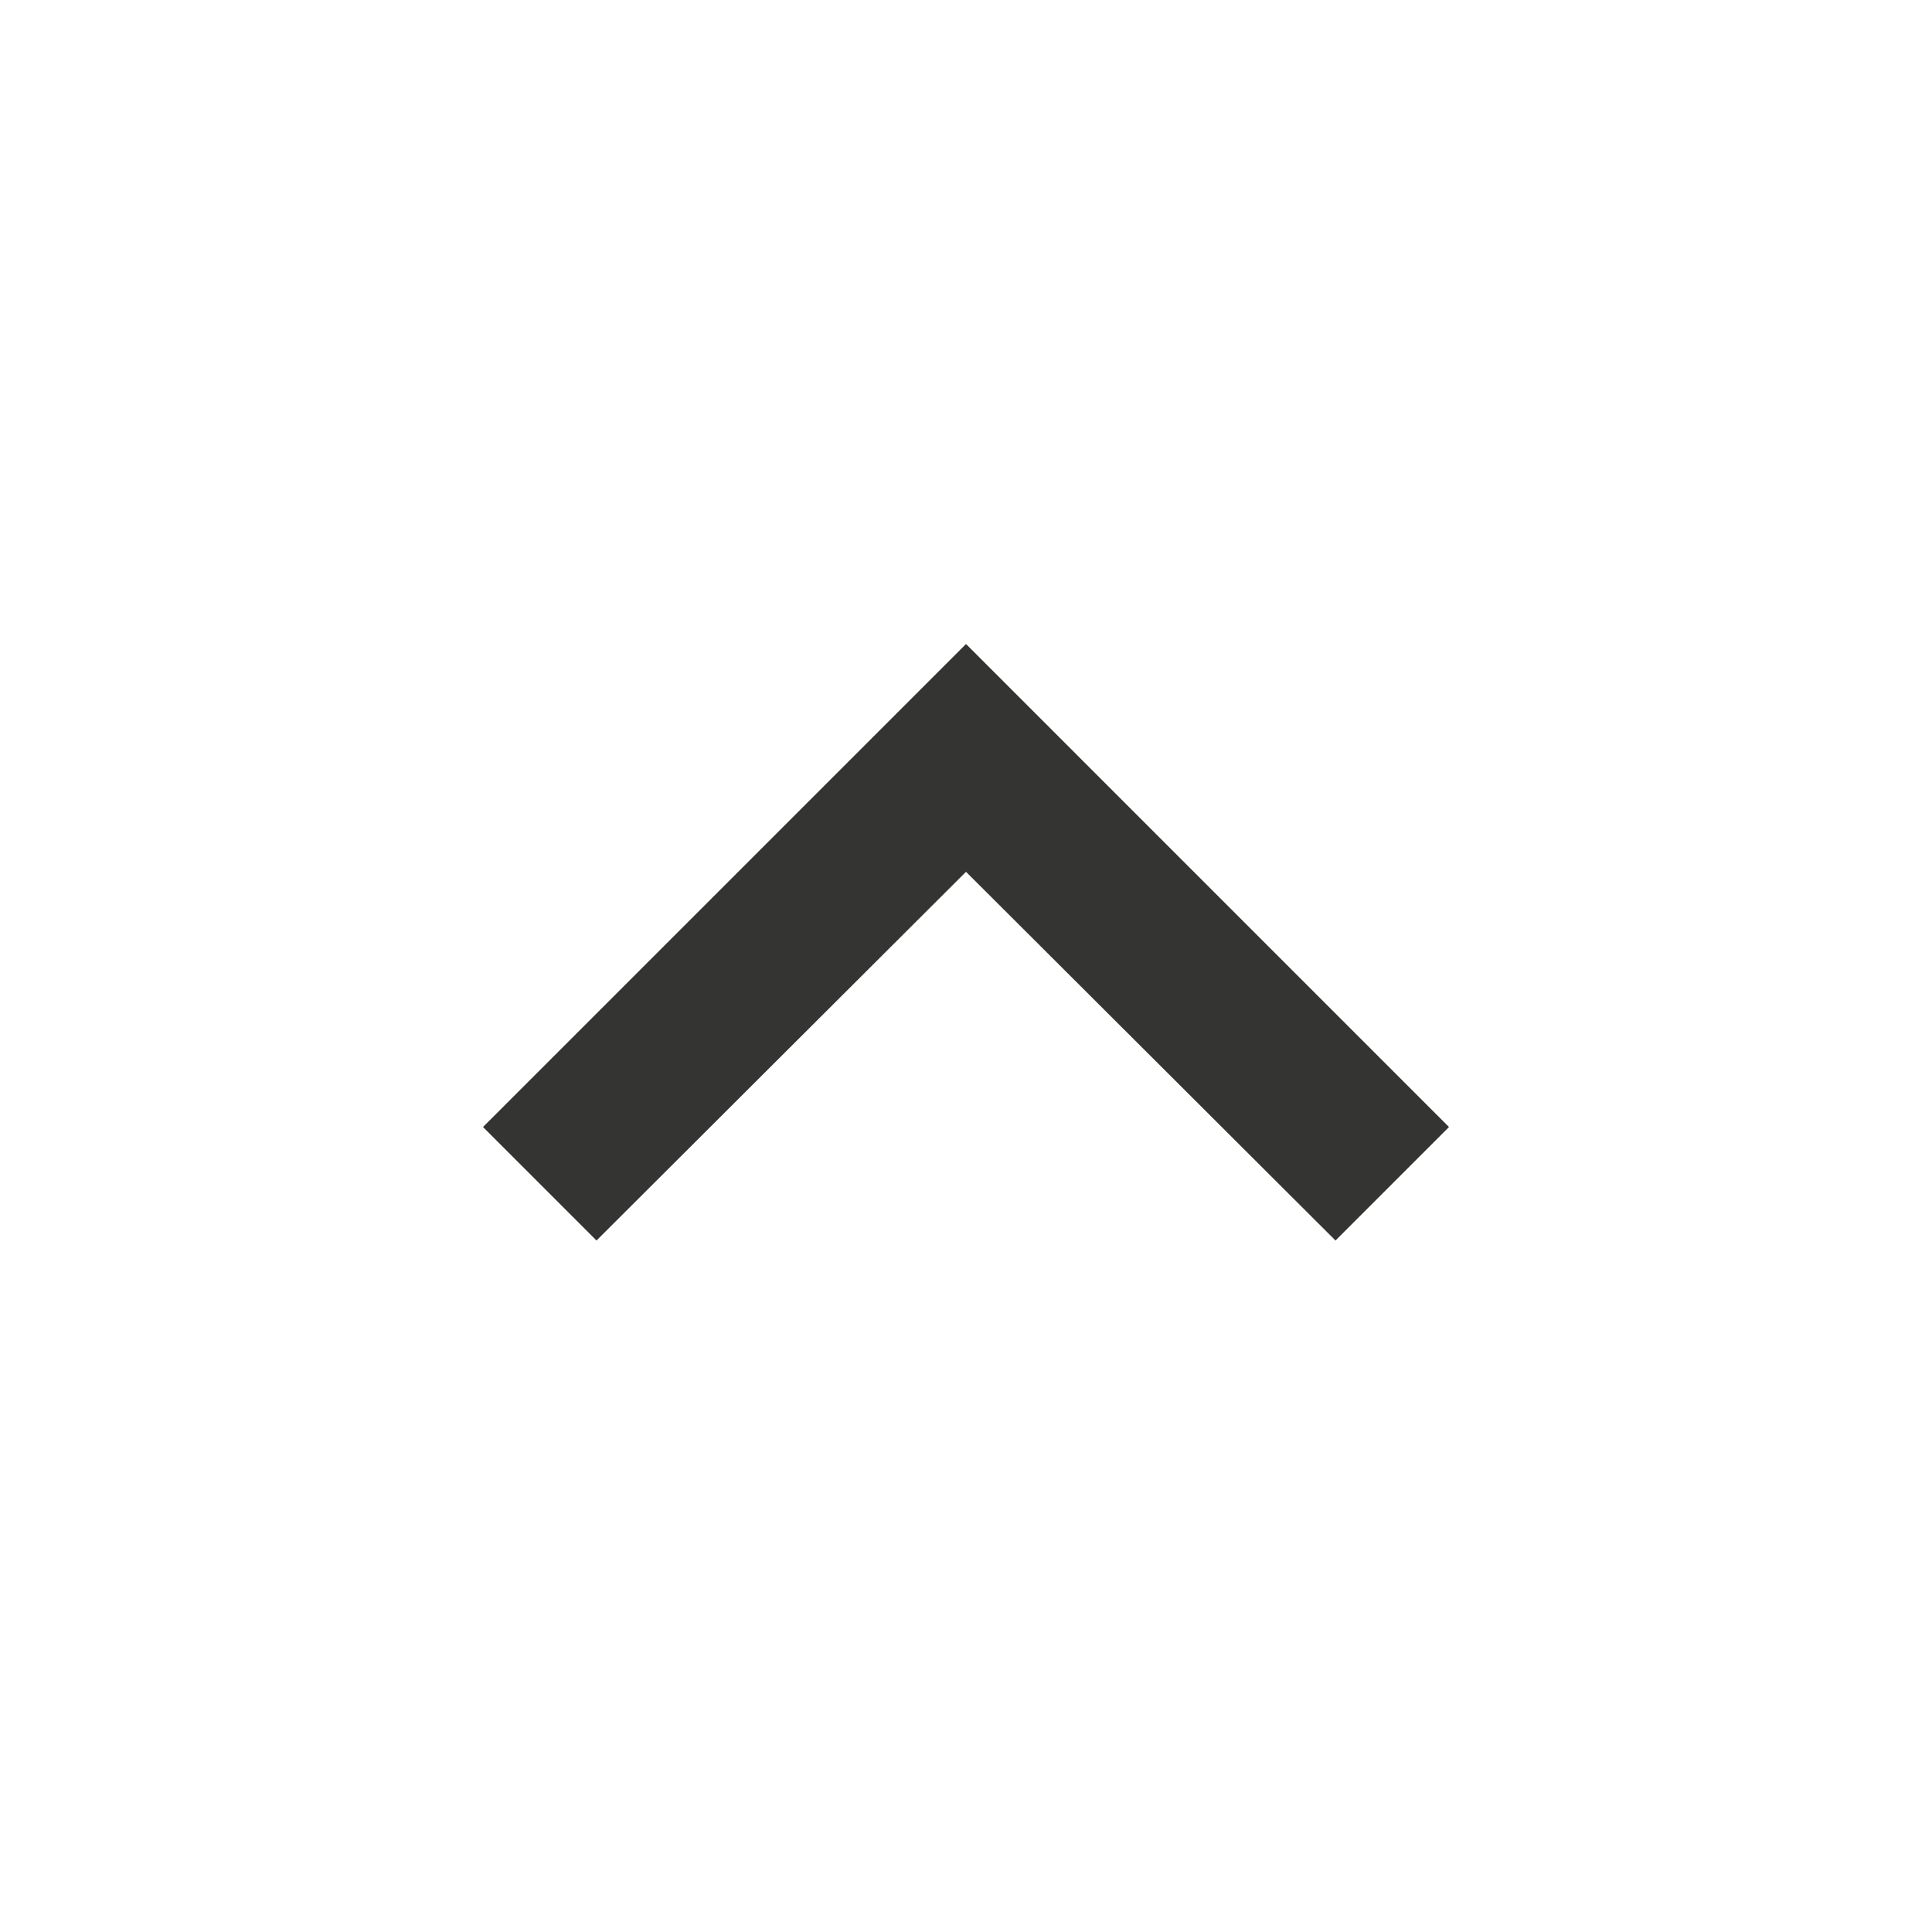
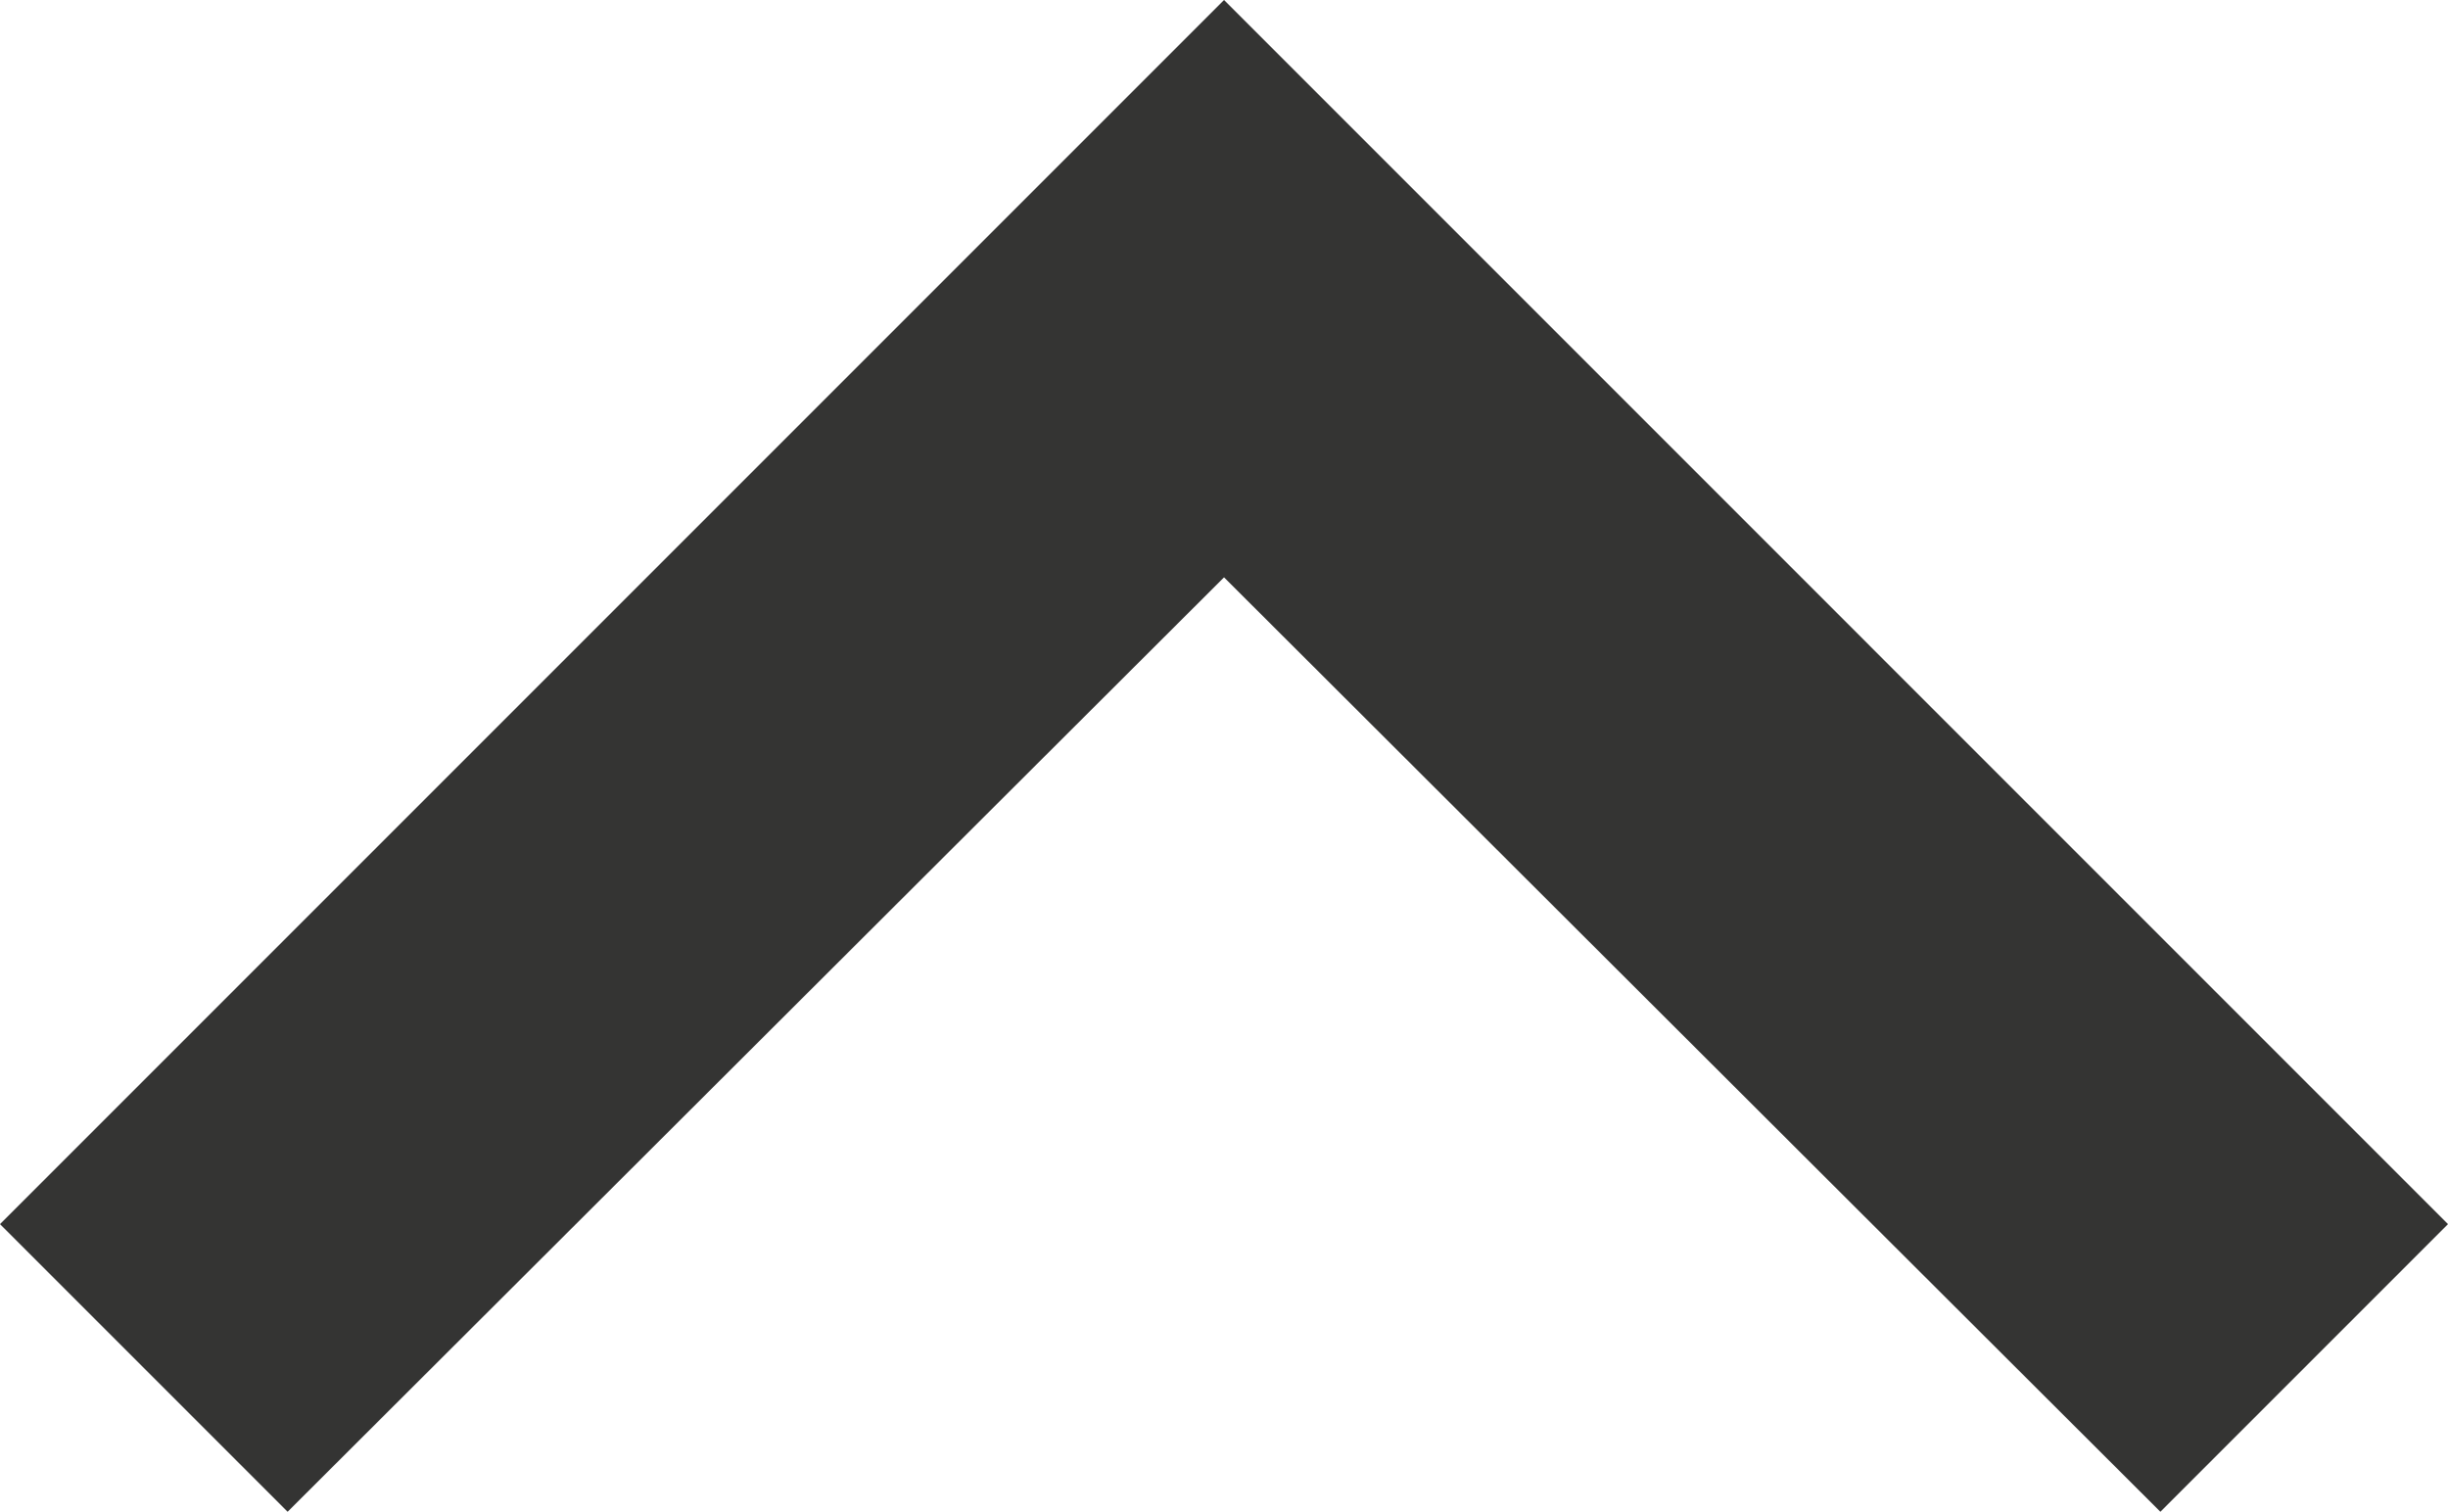
- <svg xmlns="http://www.w3.org/2000/svg" width="73.487" height="73.487" viewBox="0 0 73.487 73.487">
-   <defs>
-     <style>.a{fill:#343433;}.b{fill:none;}</style>
-   </defs>
-   <path class="a" d="M10.317,30.689,24.372,16.665,38.426,30.689l4.317-4.317L24.372,8,6,26.372Z" transform="translate(12.372 16.496)" />
-   <path class="b" d="M0,0H73.487V73.487H0Z" />
+ <svg xmlns="http://www.w3.org/2000/svg" width="36.743" height="22.689" viewBox="0 0 36.743 22.689">
+   <path d="M10.317,30.689,24.372,16.665,38.426,30.689l4.317-4.317L24.372,8,6,26.372Z" transform="translate(-6 -8)" fill="#343433" />
</svg>
